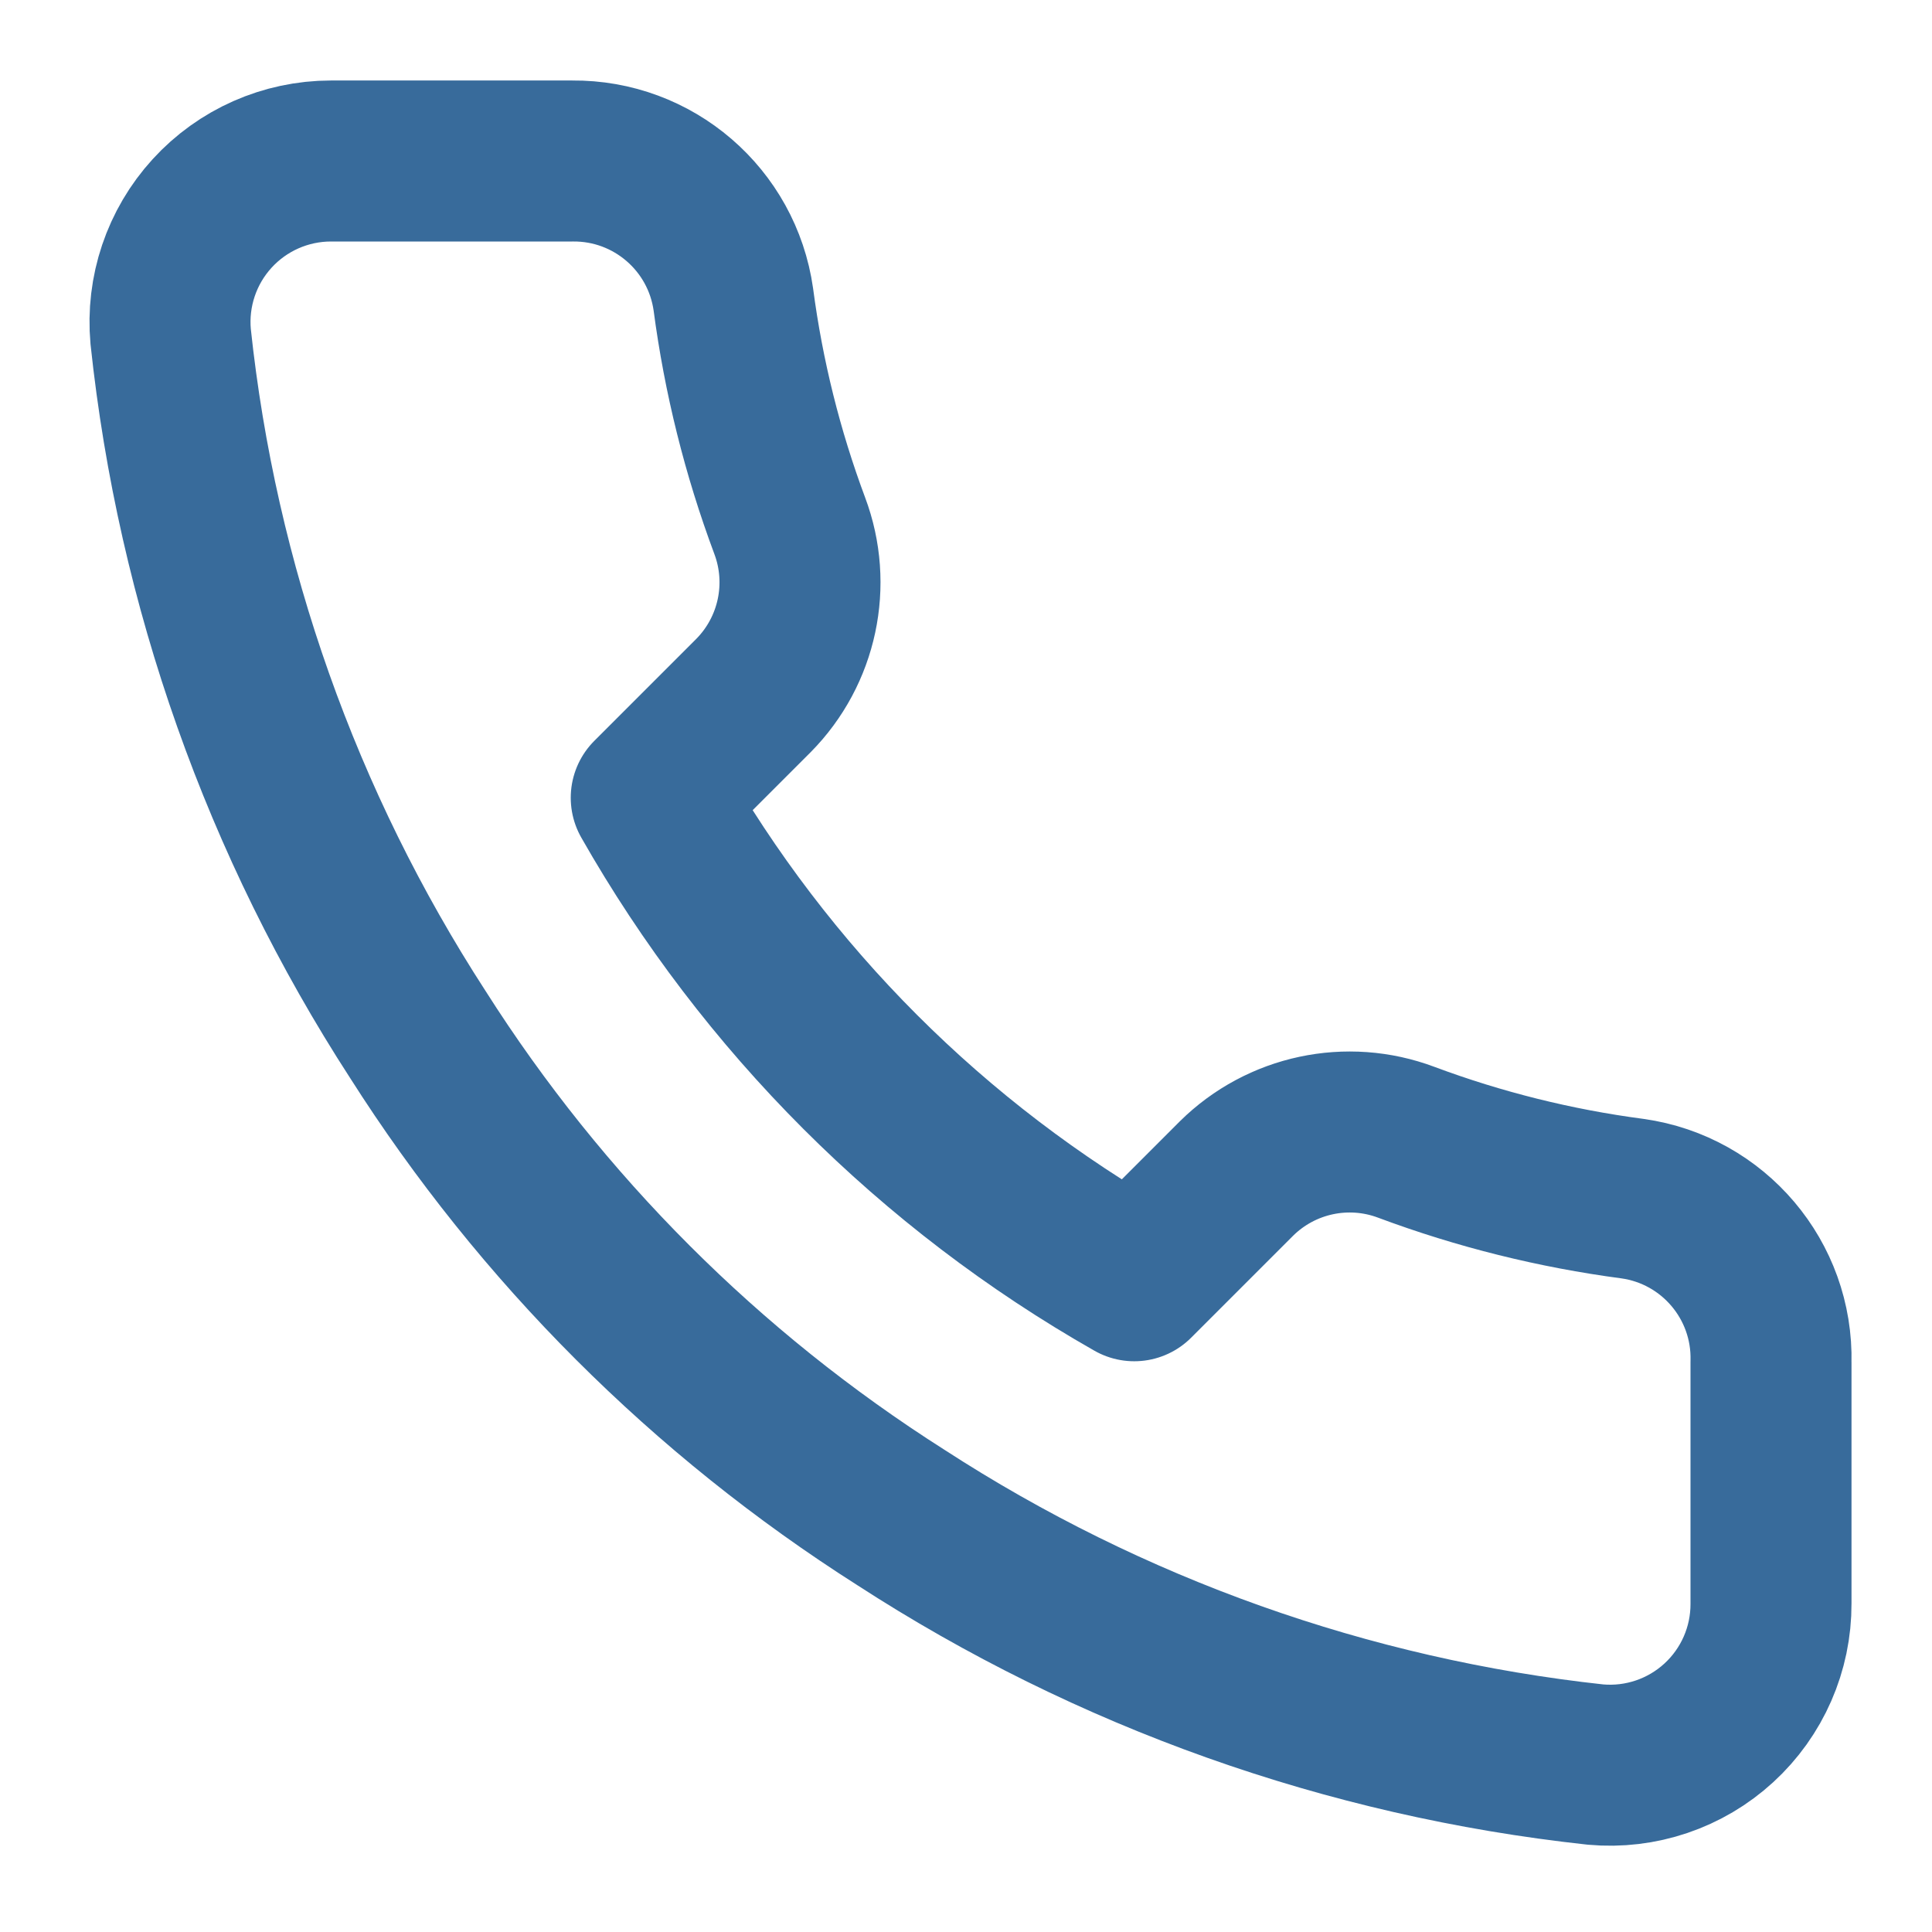
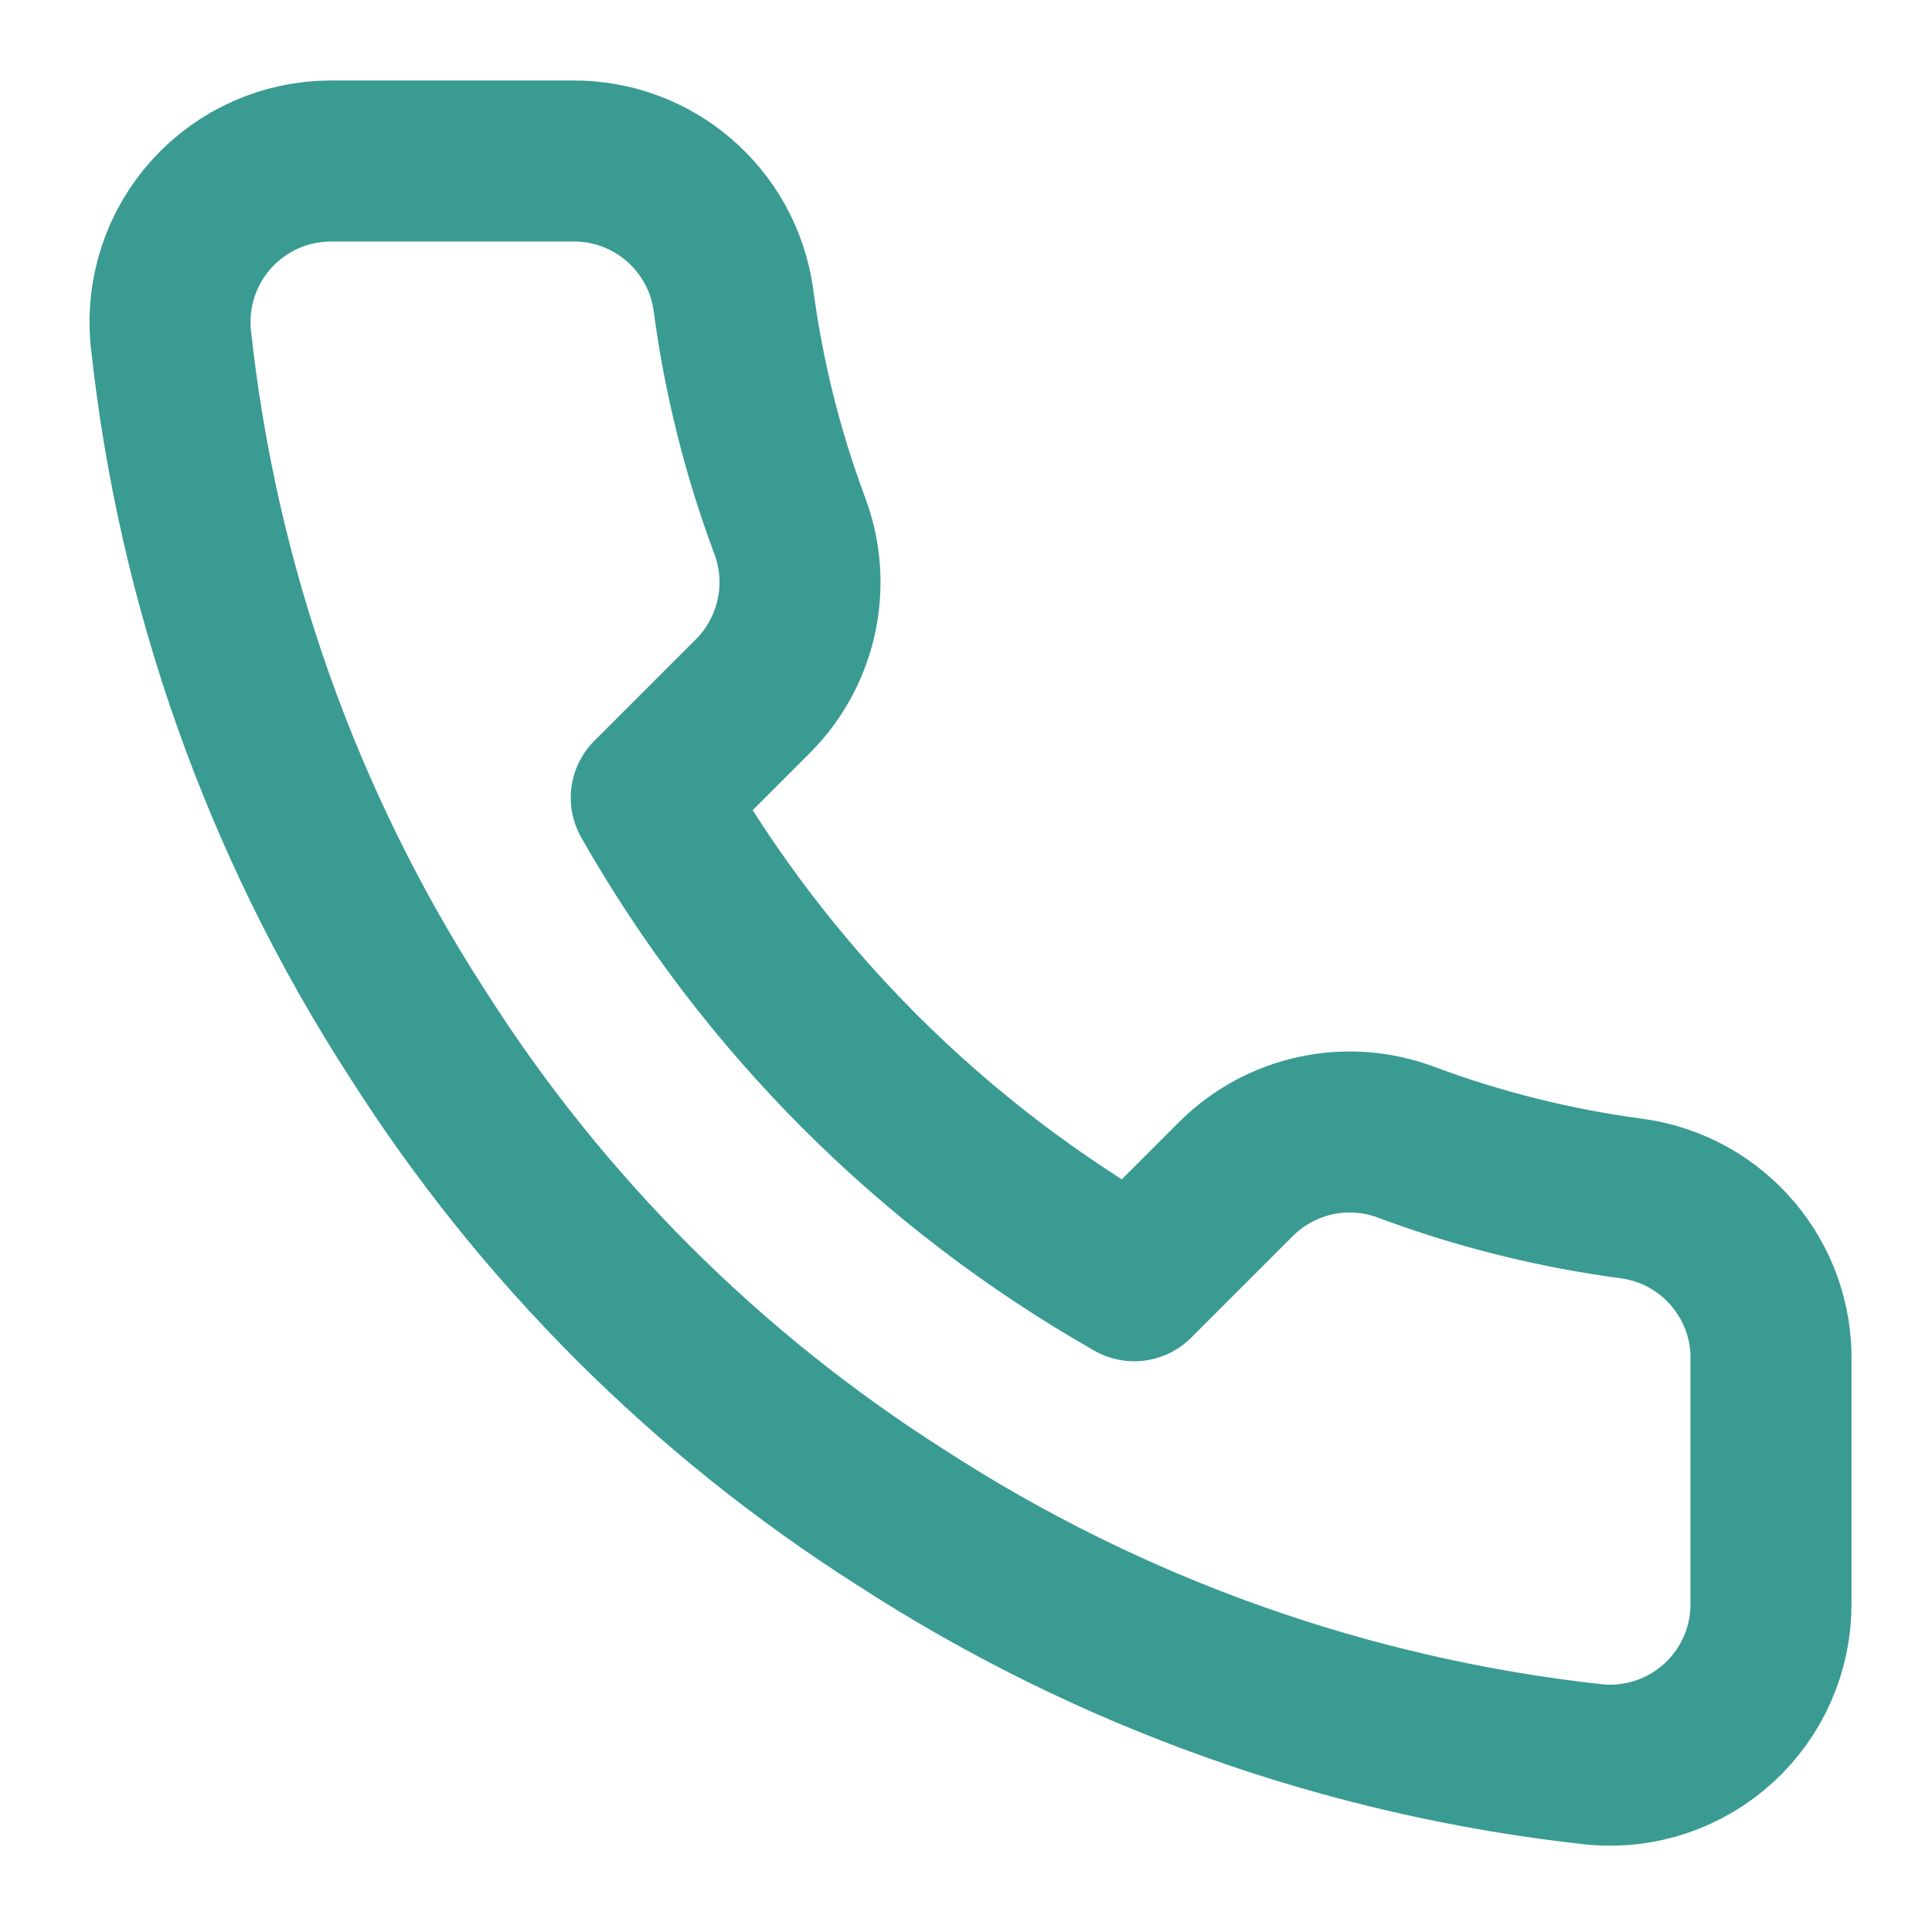
- <svg xmlns="http://www.w3.org/2000/svg" width="24" height="24" viewBox="0 0 24 24" fill="none" stroke="#386B9B" stroke-width="2" stroke-linecap="round" stroke-linejoin="round" class="feather feather-phone">
+ <svg xmlns="http://www.w3.org/2000/svg" width="24" height="24" viewBox="0 0 24 24" fill="none" stroke="#399B92" stroke-width="2" stroke-linecap="round" stroke-linejoin="round" class="feather feather-phone">
  <path d="M22 16.92v3a2 2 0 0 1-2.18 2 19.79 19.79 0 0 1-8.63-3.07 19.5 19.5 0 0 1-6-6 19.79 19.79 0 0 1-3.07-8.67A2 2 0 0 1 4.11 2h3a2 2 0 0 1 2 1.72 12.84 12.84 0 0 0 .7 2.81 2 2 0 0 1-.45 2.11L8.09 9.91a16 16 0 0 0 6 6l1.27-1.27a2 2 0 0 1 2.11-.45 12.84 12.84 0 0 0 2.81.7A2 2 0 0 1 22 16.92z" />
</svg>
